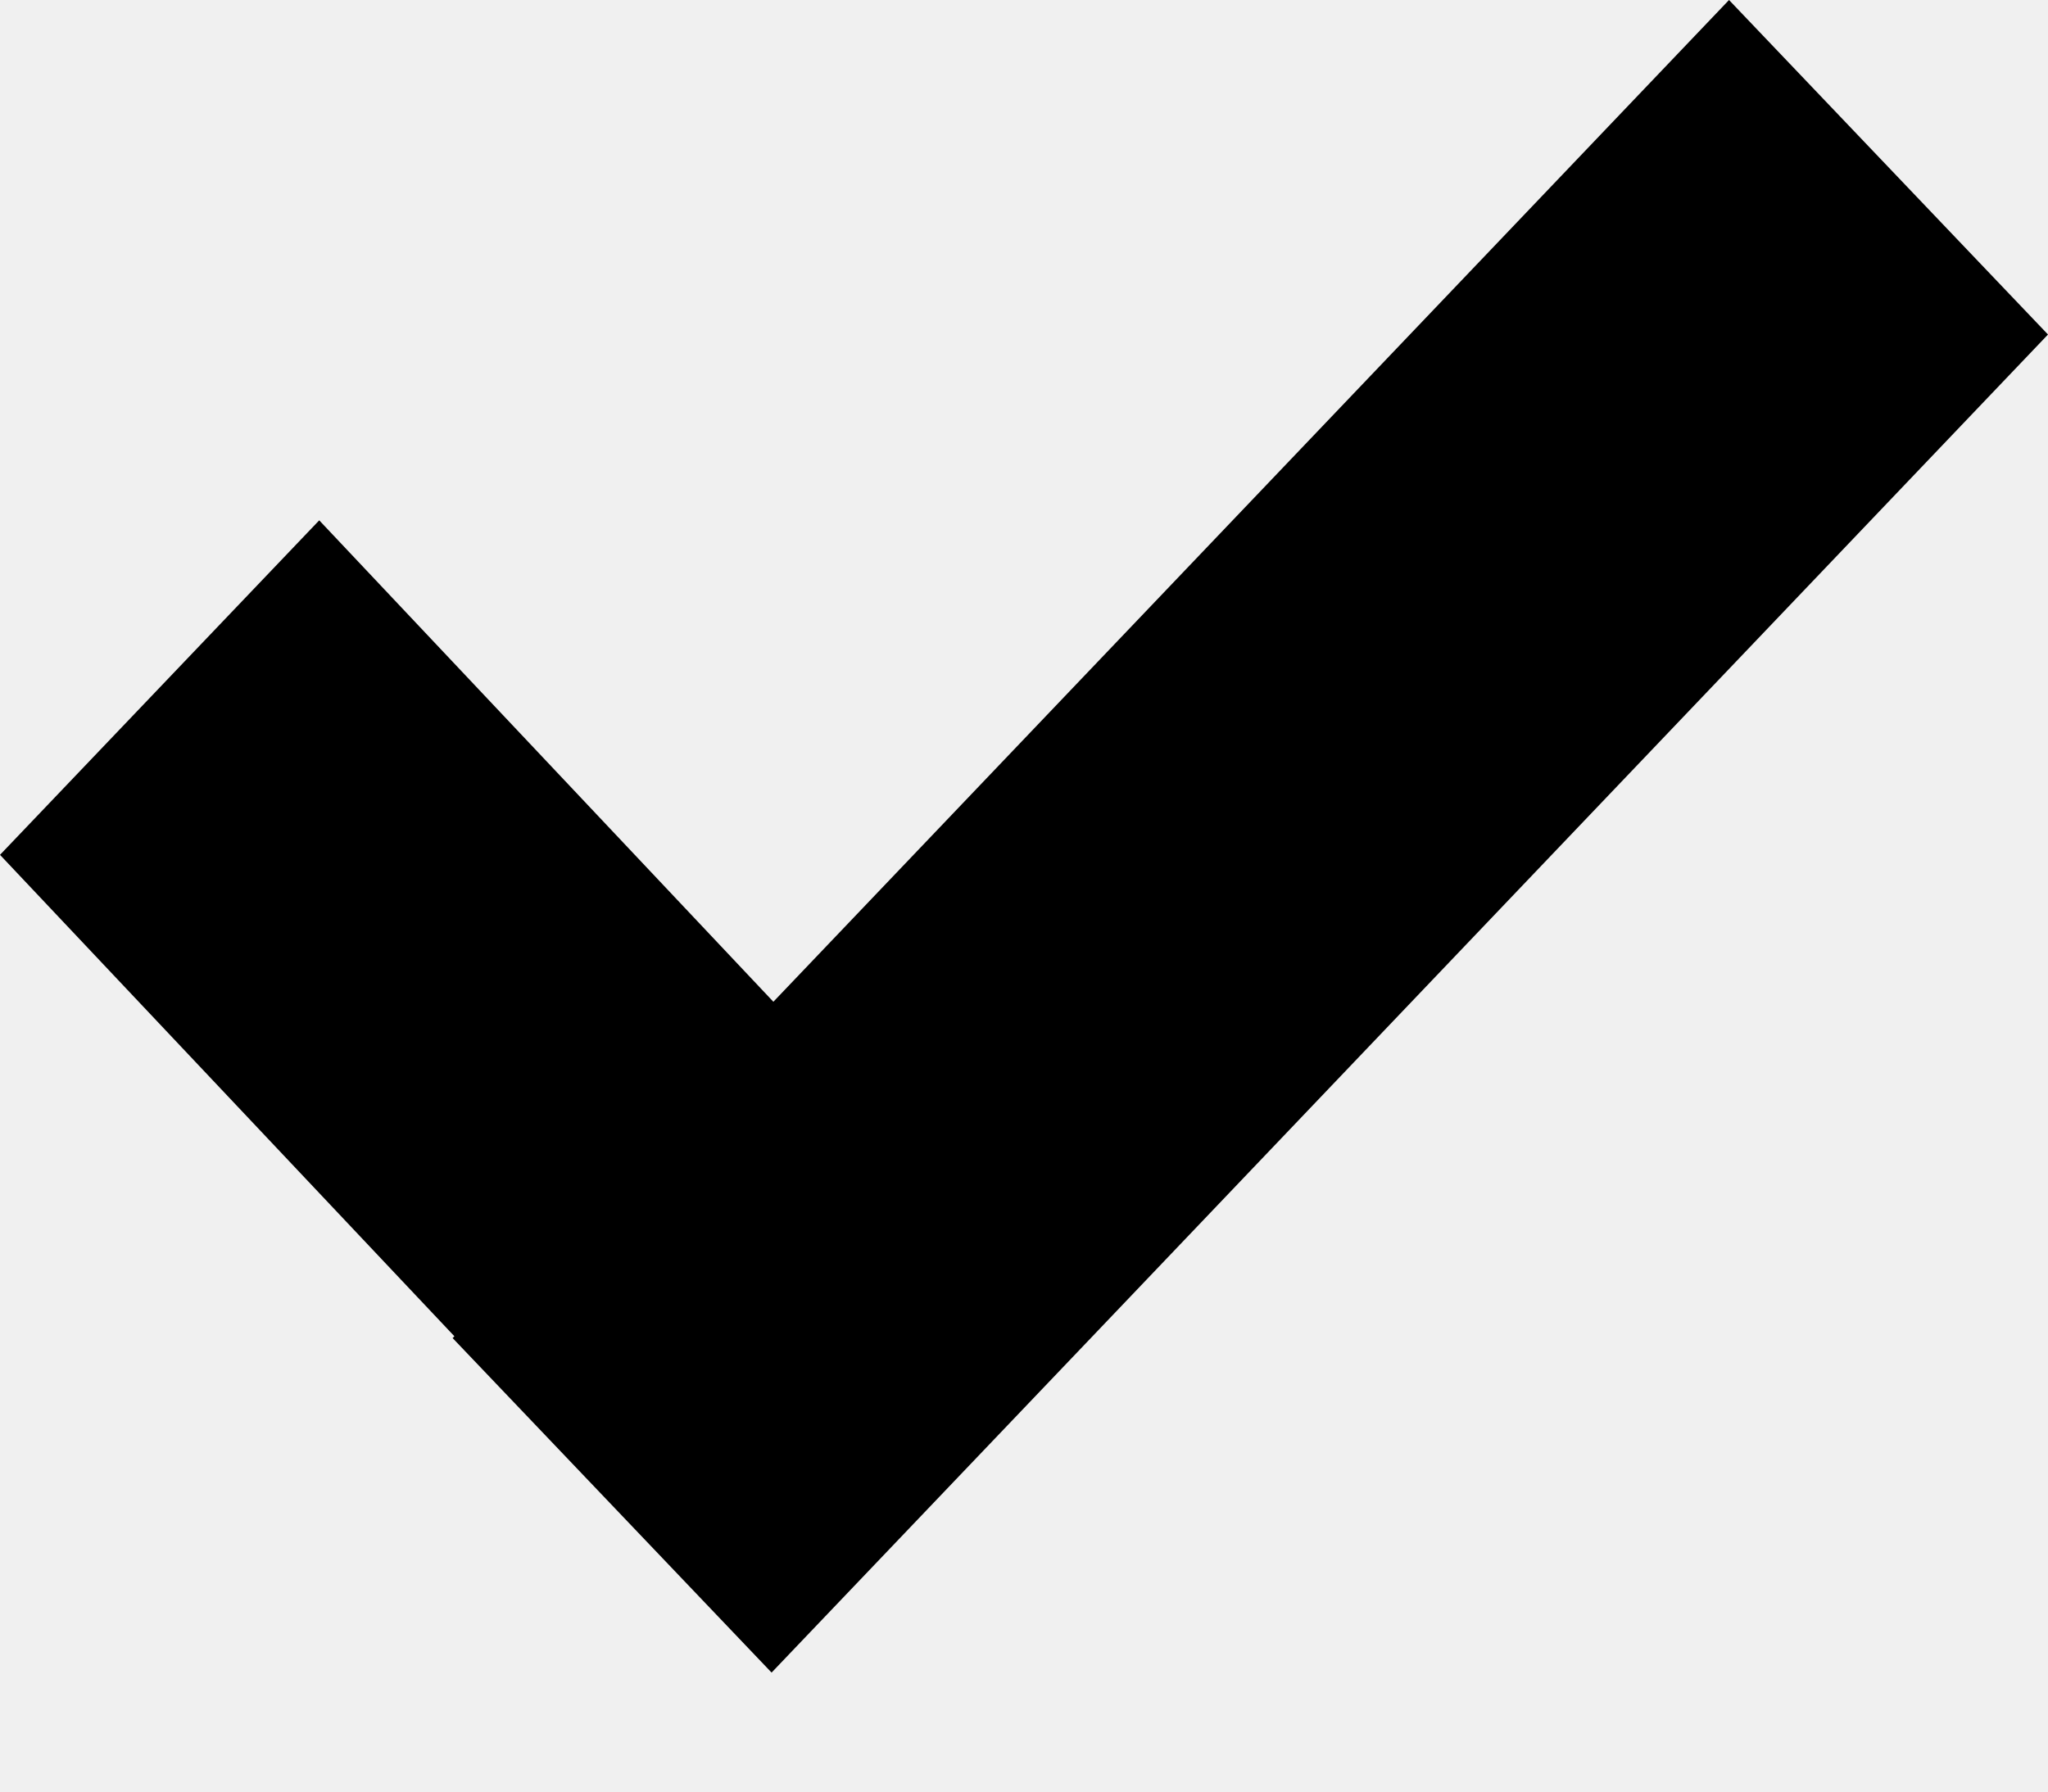
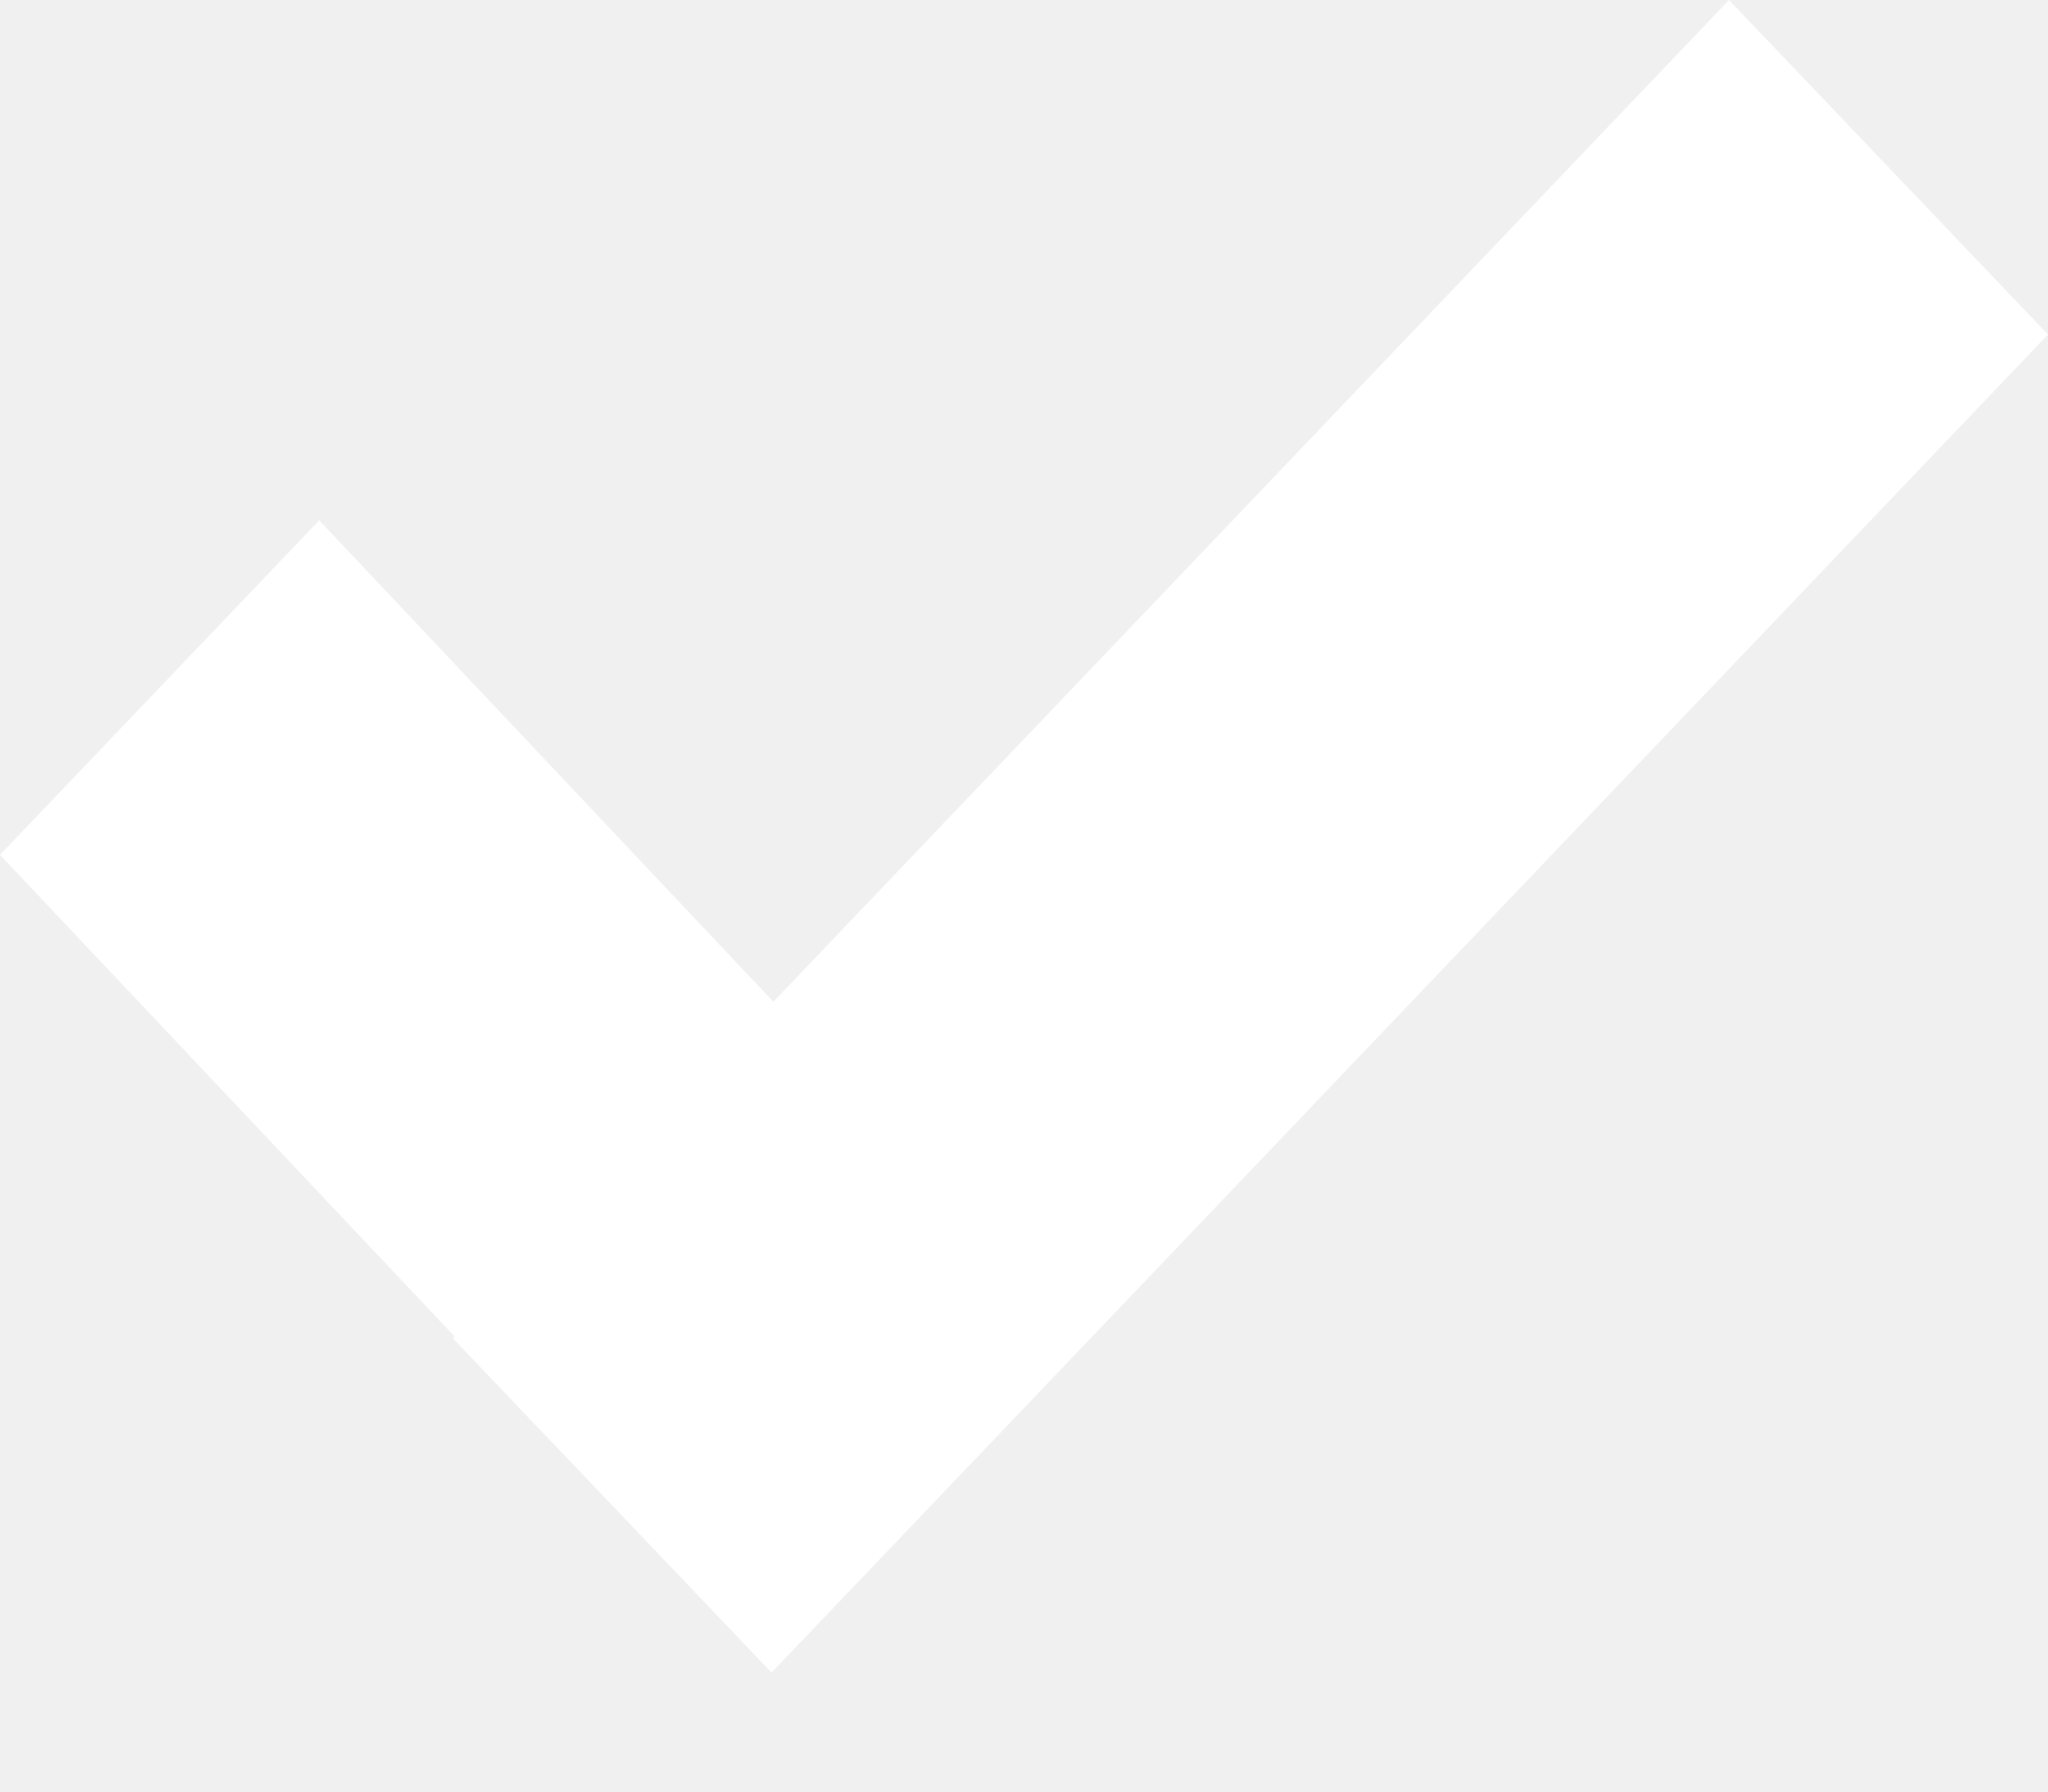
<svg xmlns="http://www.w3.org/2000/svg" width="8" height="7" viewBox="0 0 8 7">
-   <path fill-rule="evenodd" clip-rule="evenodd" d="M8 1.307L4.261 5.228L3.014 6.535L1.768 5.228L1.775 5.221L0 3.34L1.247 2.033L3.021 3.914L6.754 0L8 1.307Z" />
+   <path fill-rule="evenodd" clip-rule="evenodd" fill="white" d="M8 1.307L4.261 5.228L3.014 6.535L1.768 5.228L1.775 5.221L0 3.34L1.247 2.033L3.021 3.914L6.754 0L8 1.307Z" />
</svg>
